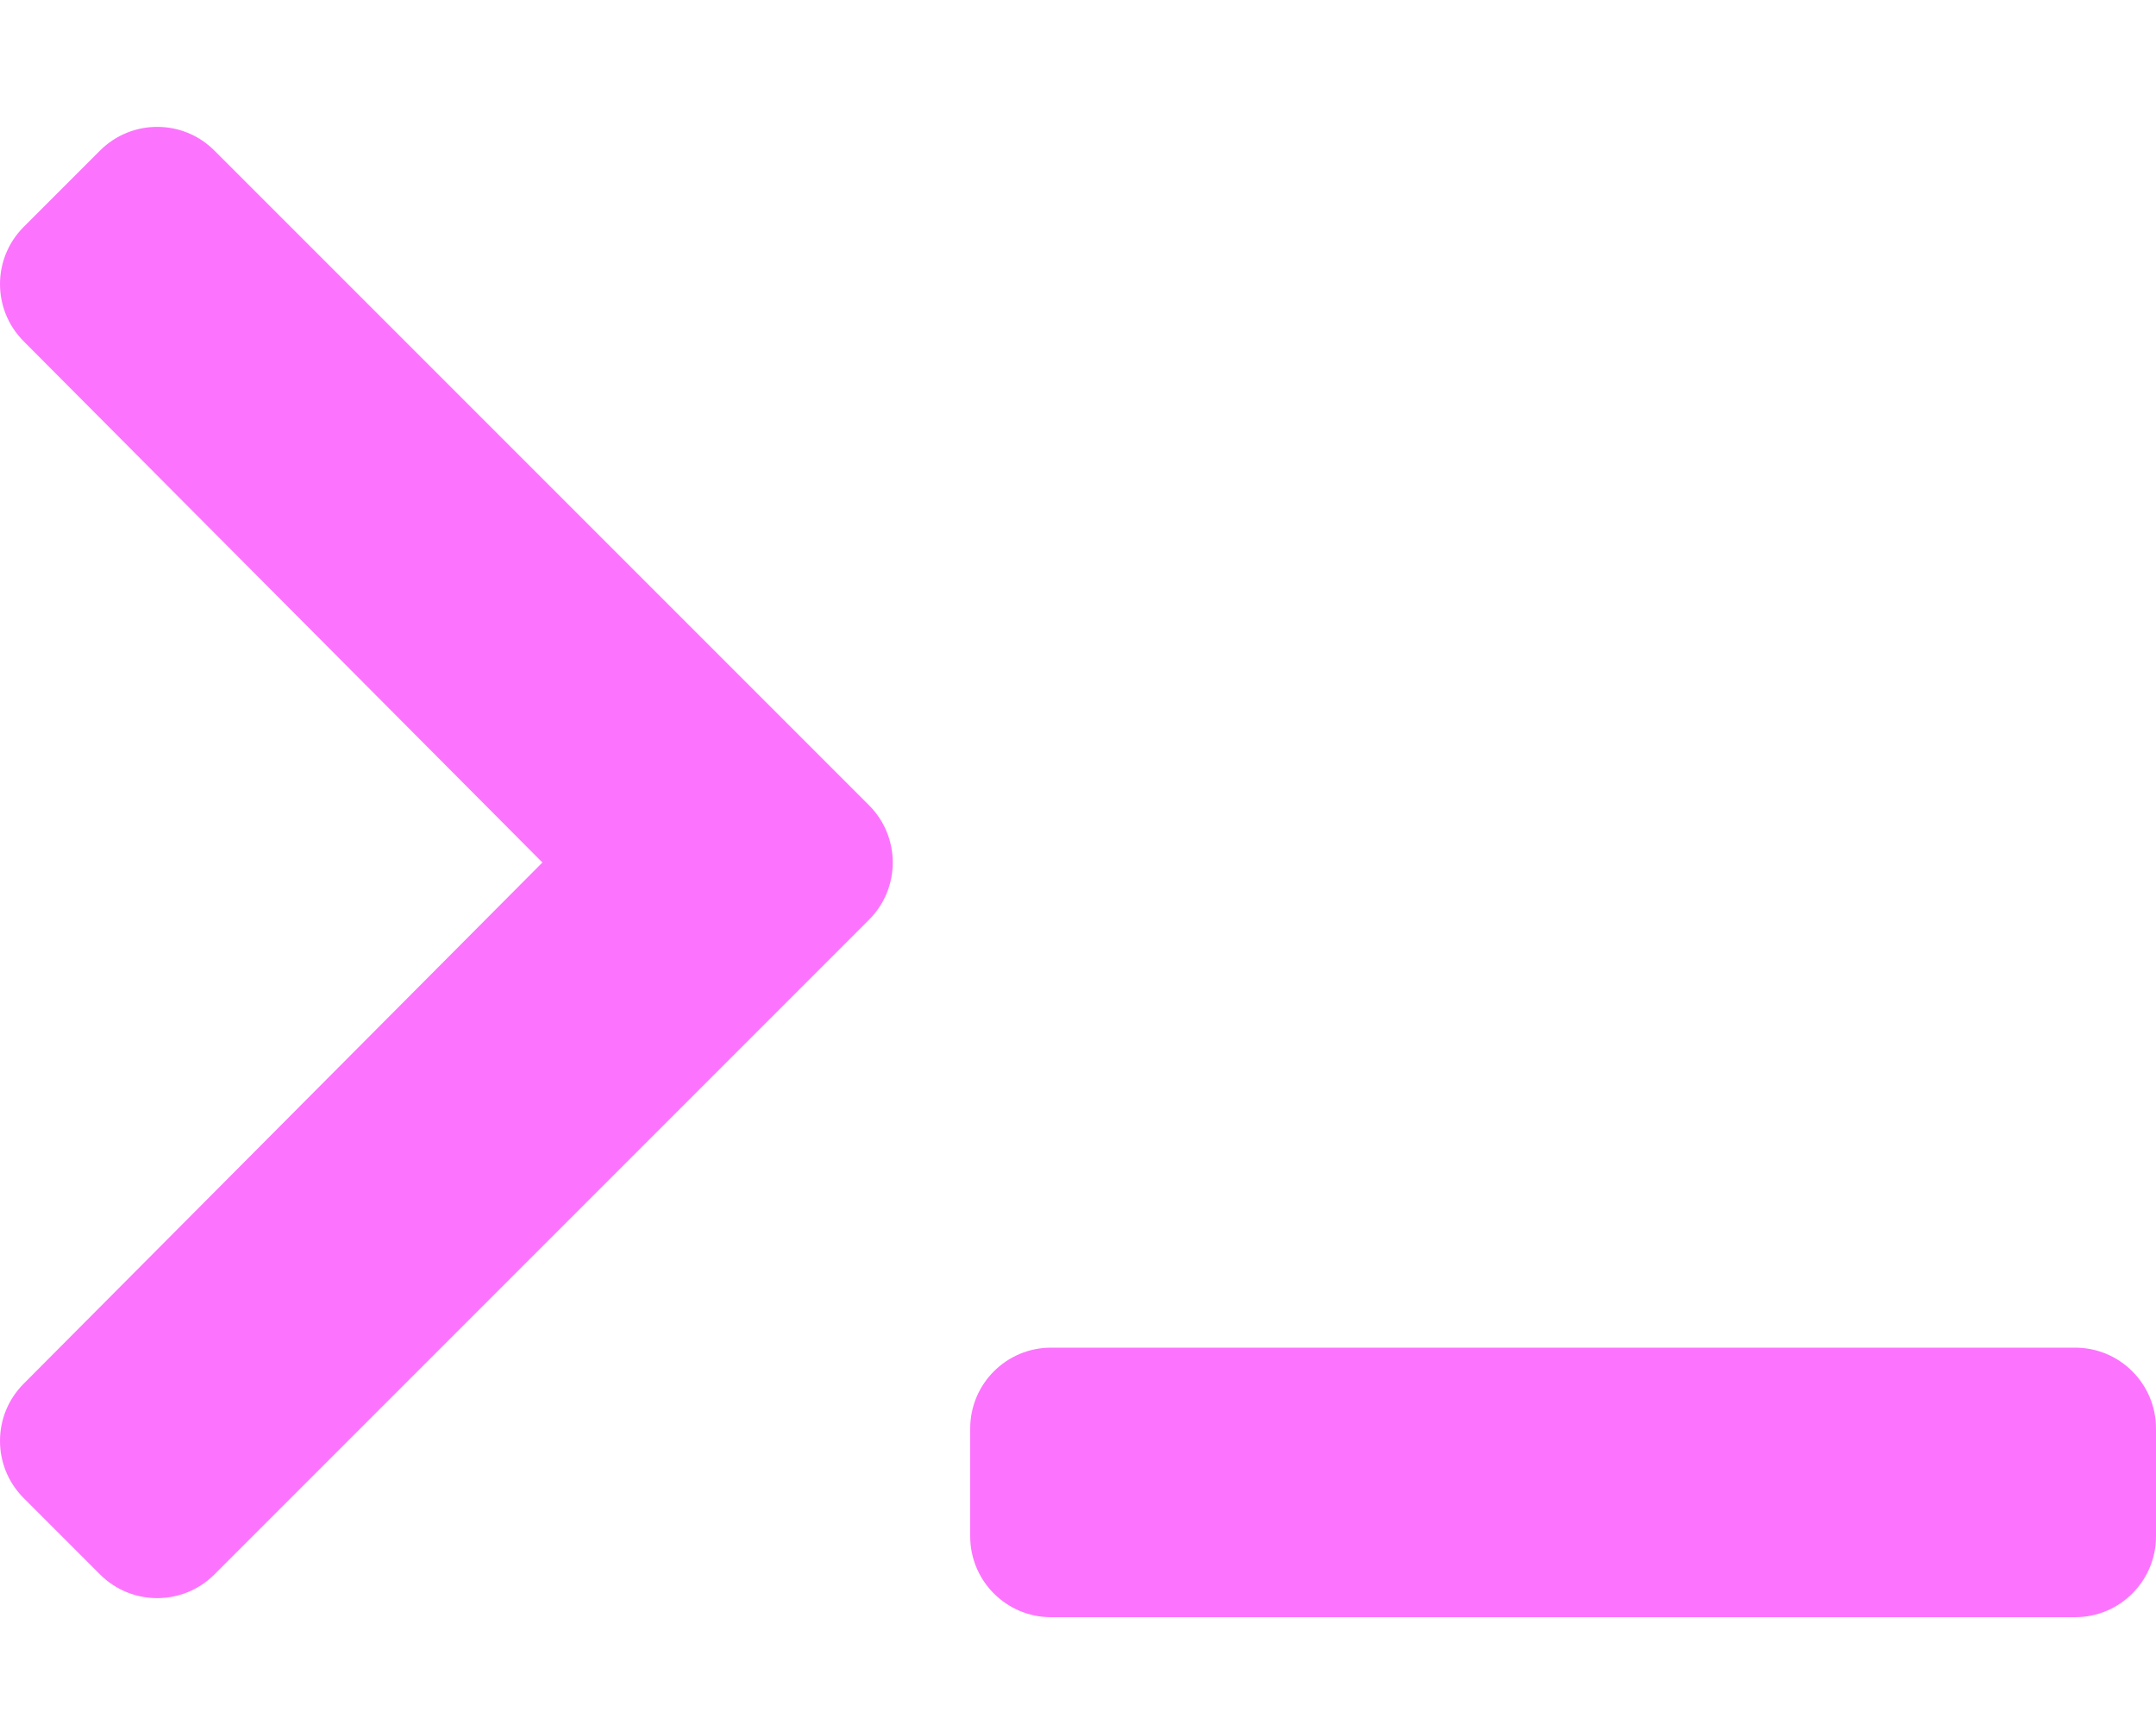
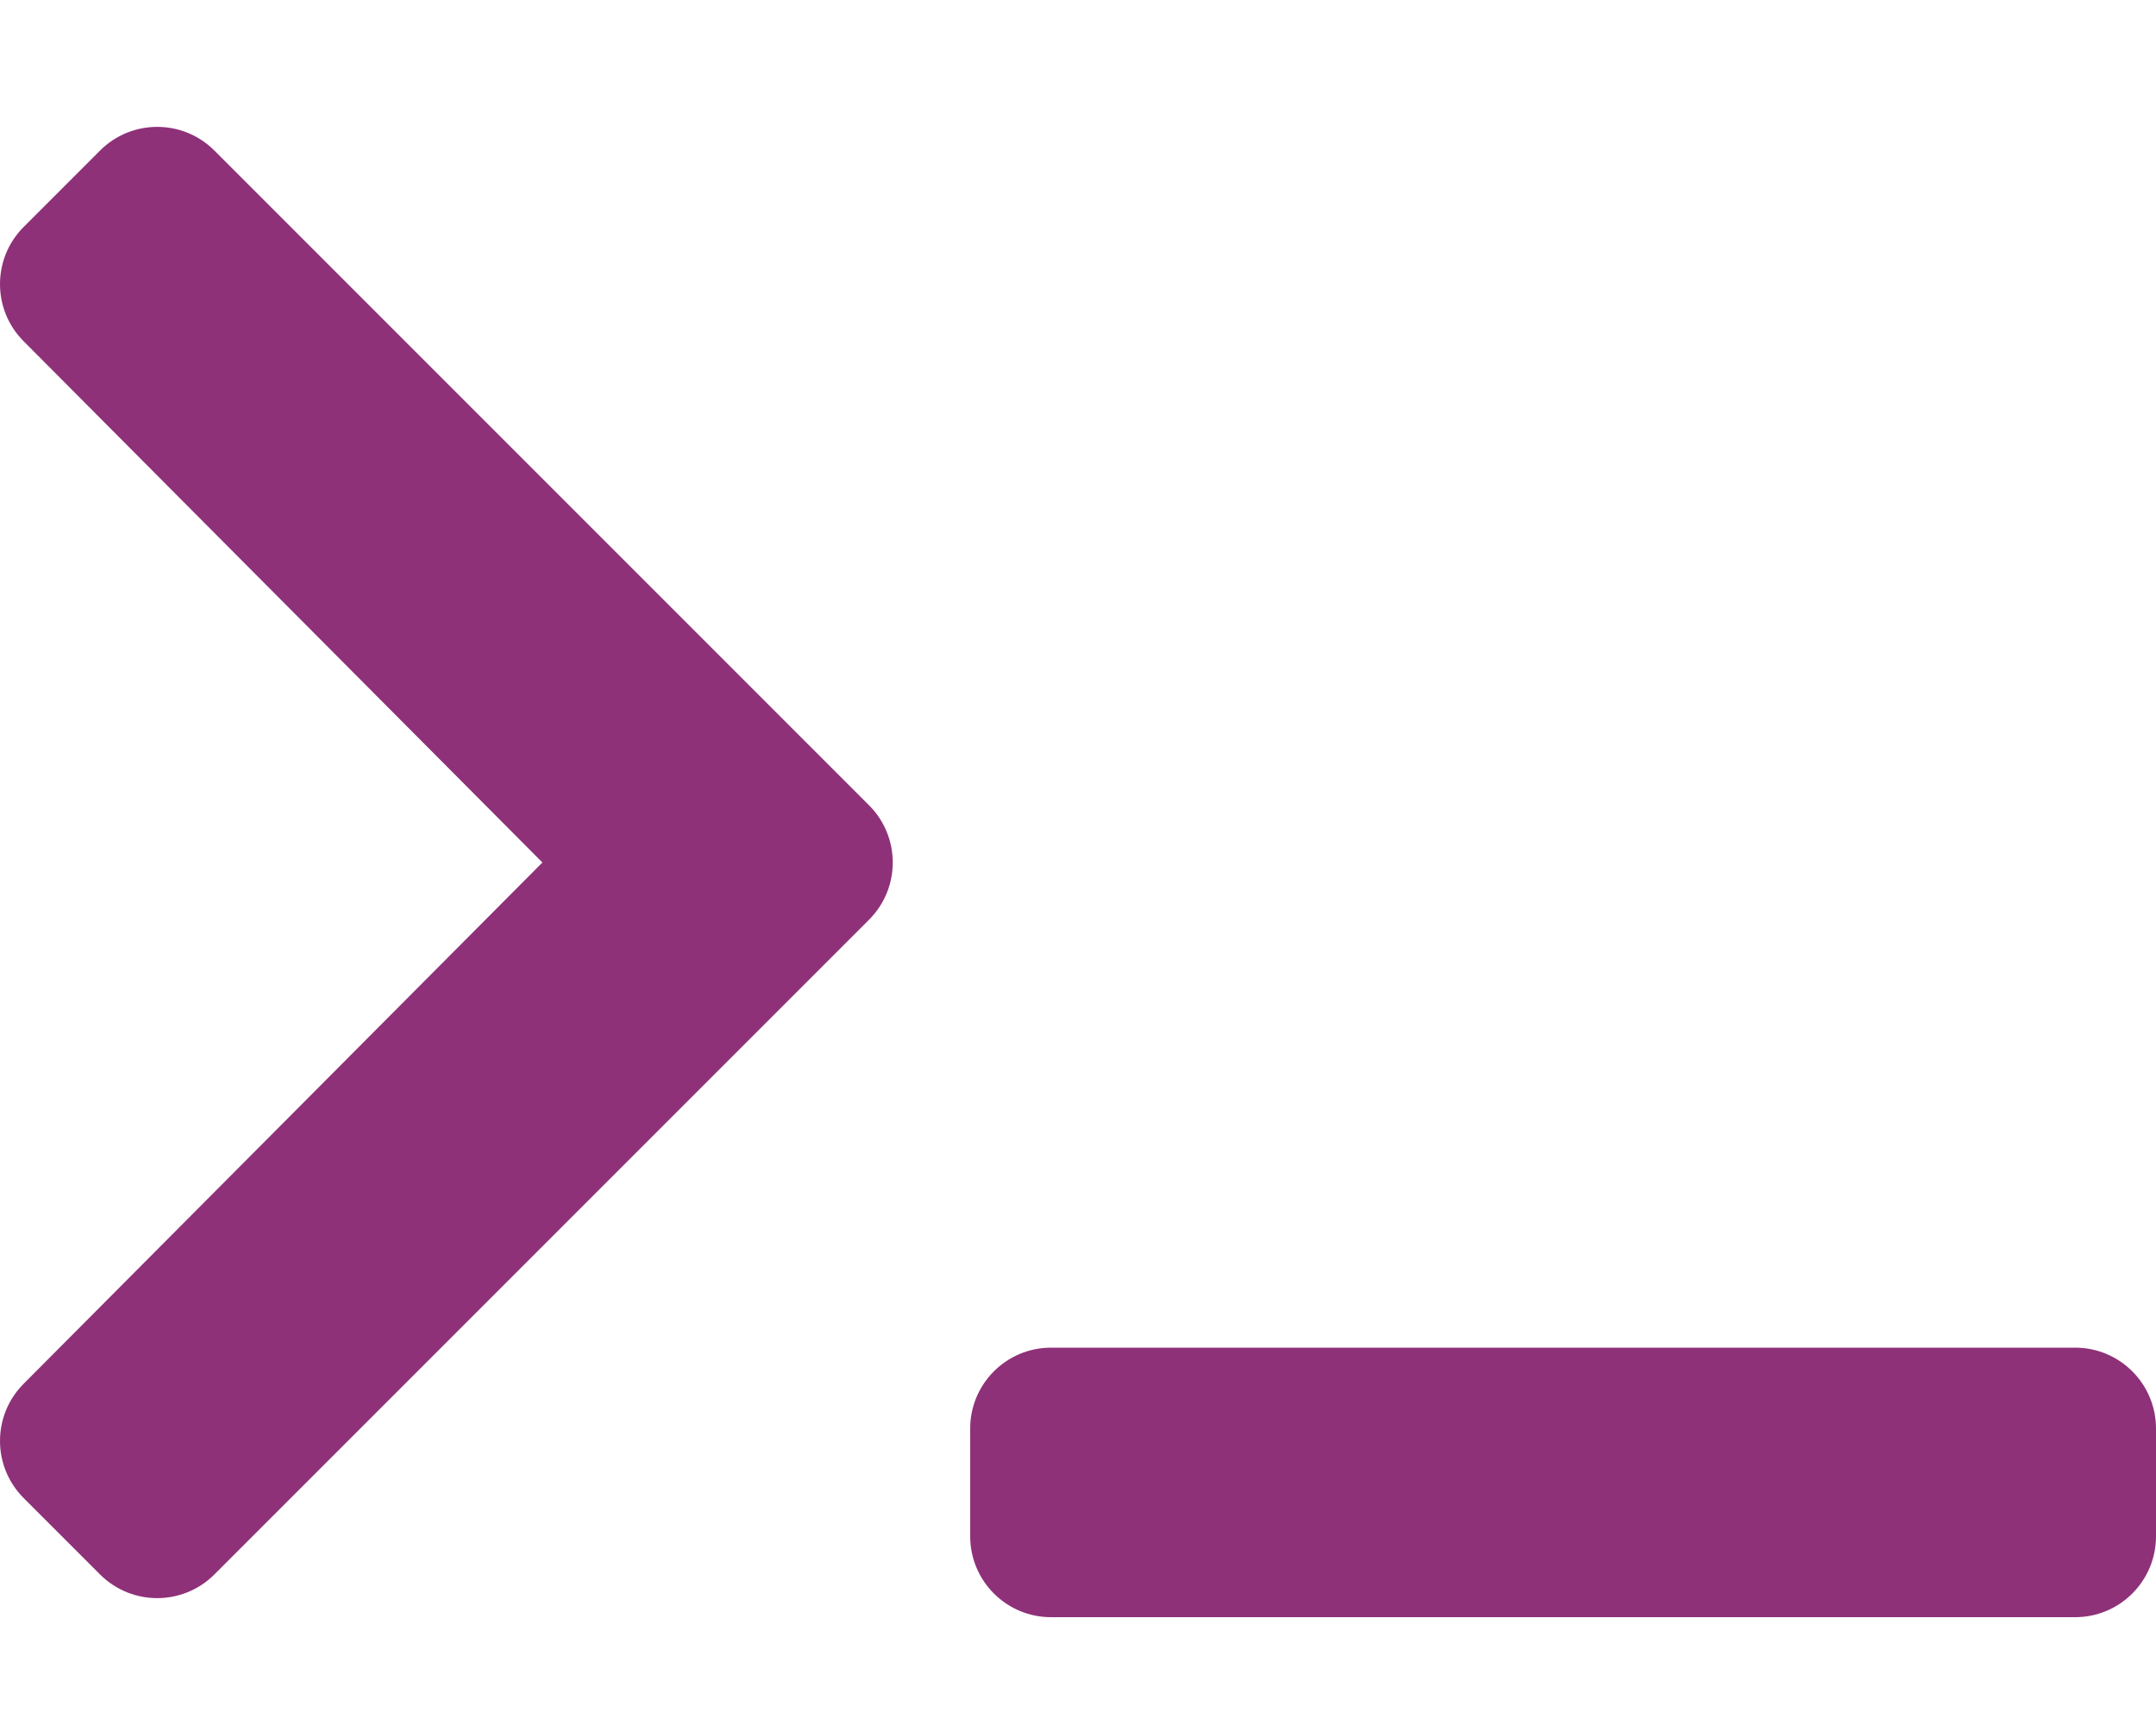
- <svg xmlns="http://www.w3.org/2000/svg" style="fill:#FC74FD;" viewBox="0 0 640 512">
+ <svg xmlns="http://www.w3.org/2000/svg" style="fill:#8E3179;" viewBox="0 0 640 512">
  <path d="M257.981 272.971L63.638 467.314c-9.373 9.373-24.569 9.373-33.941 0L7.029 444.647c-9.357-9.357-9.375-24.522-.04-33.901L161.011 256 6.99 101.255c-9.335-9.379-9.317-24.544.04-33.901l22.667-22.667c9.373-9.373 24.569-9.373 33.941 0L257.981 239.03c9.373 9.372 9.373 24.568 0 33.941zM640 456v-32c0-13.255-10.745-24-24-24H312c-13.255 0-24 10.745-24 24v32c0 13.255 10.745 24 24 24h304c13.255 0 24-10.745 24-24z" />
</svg>
